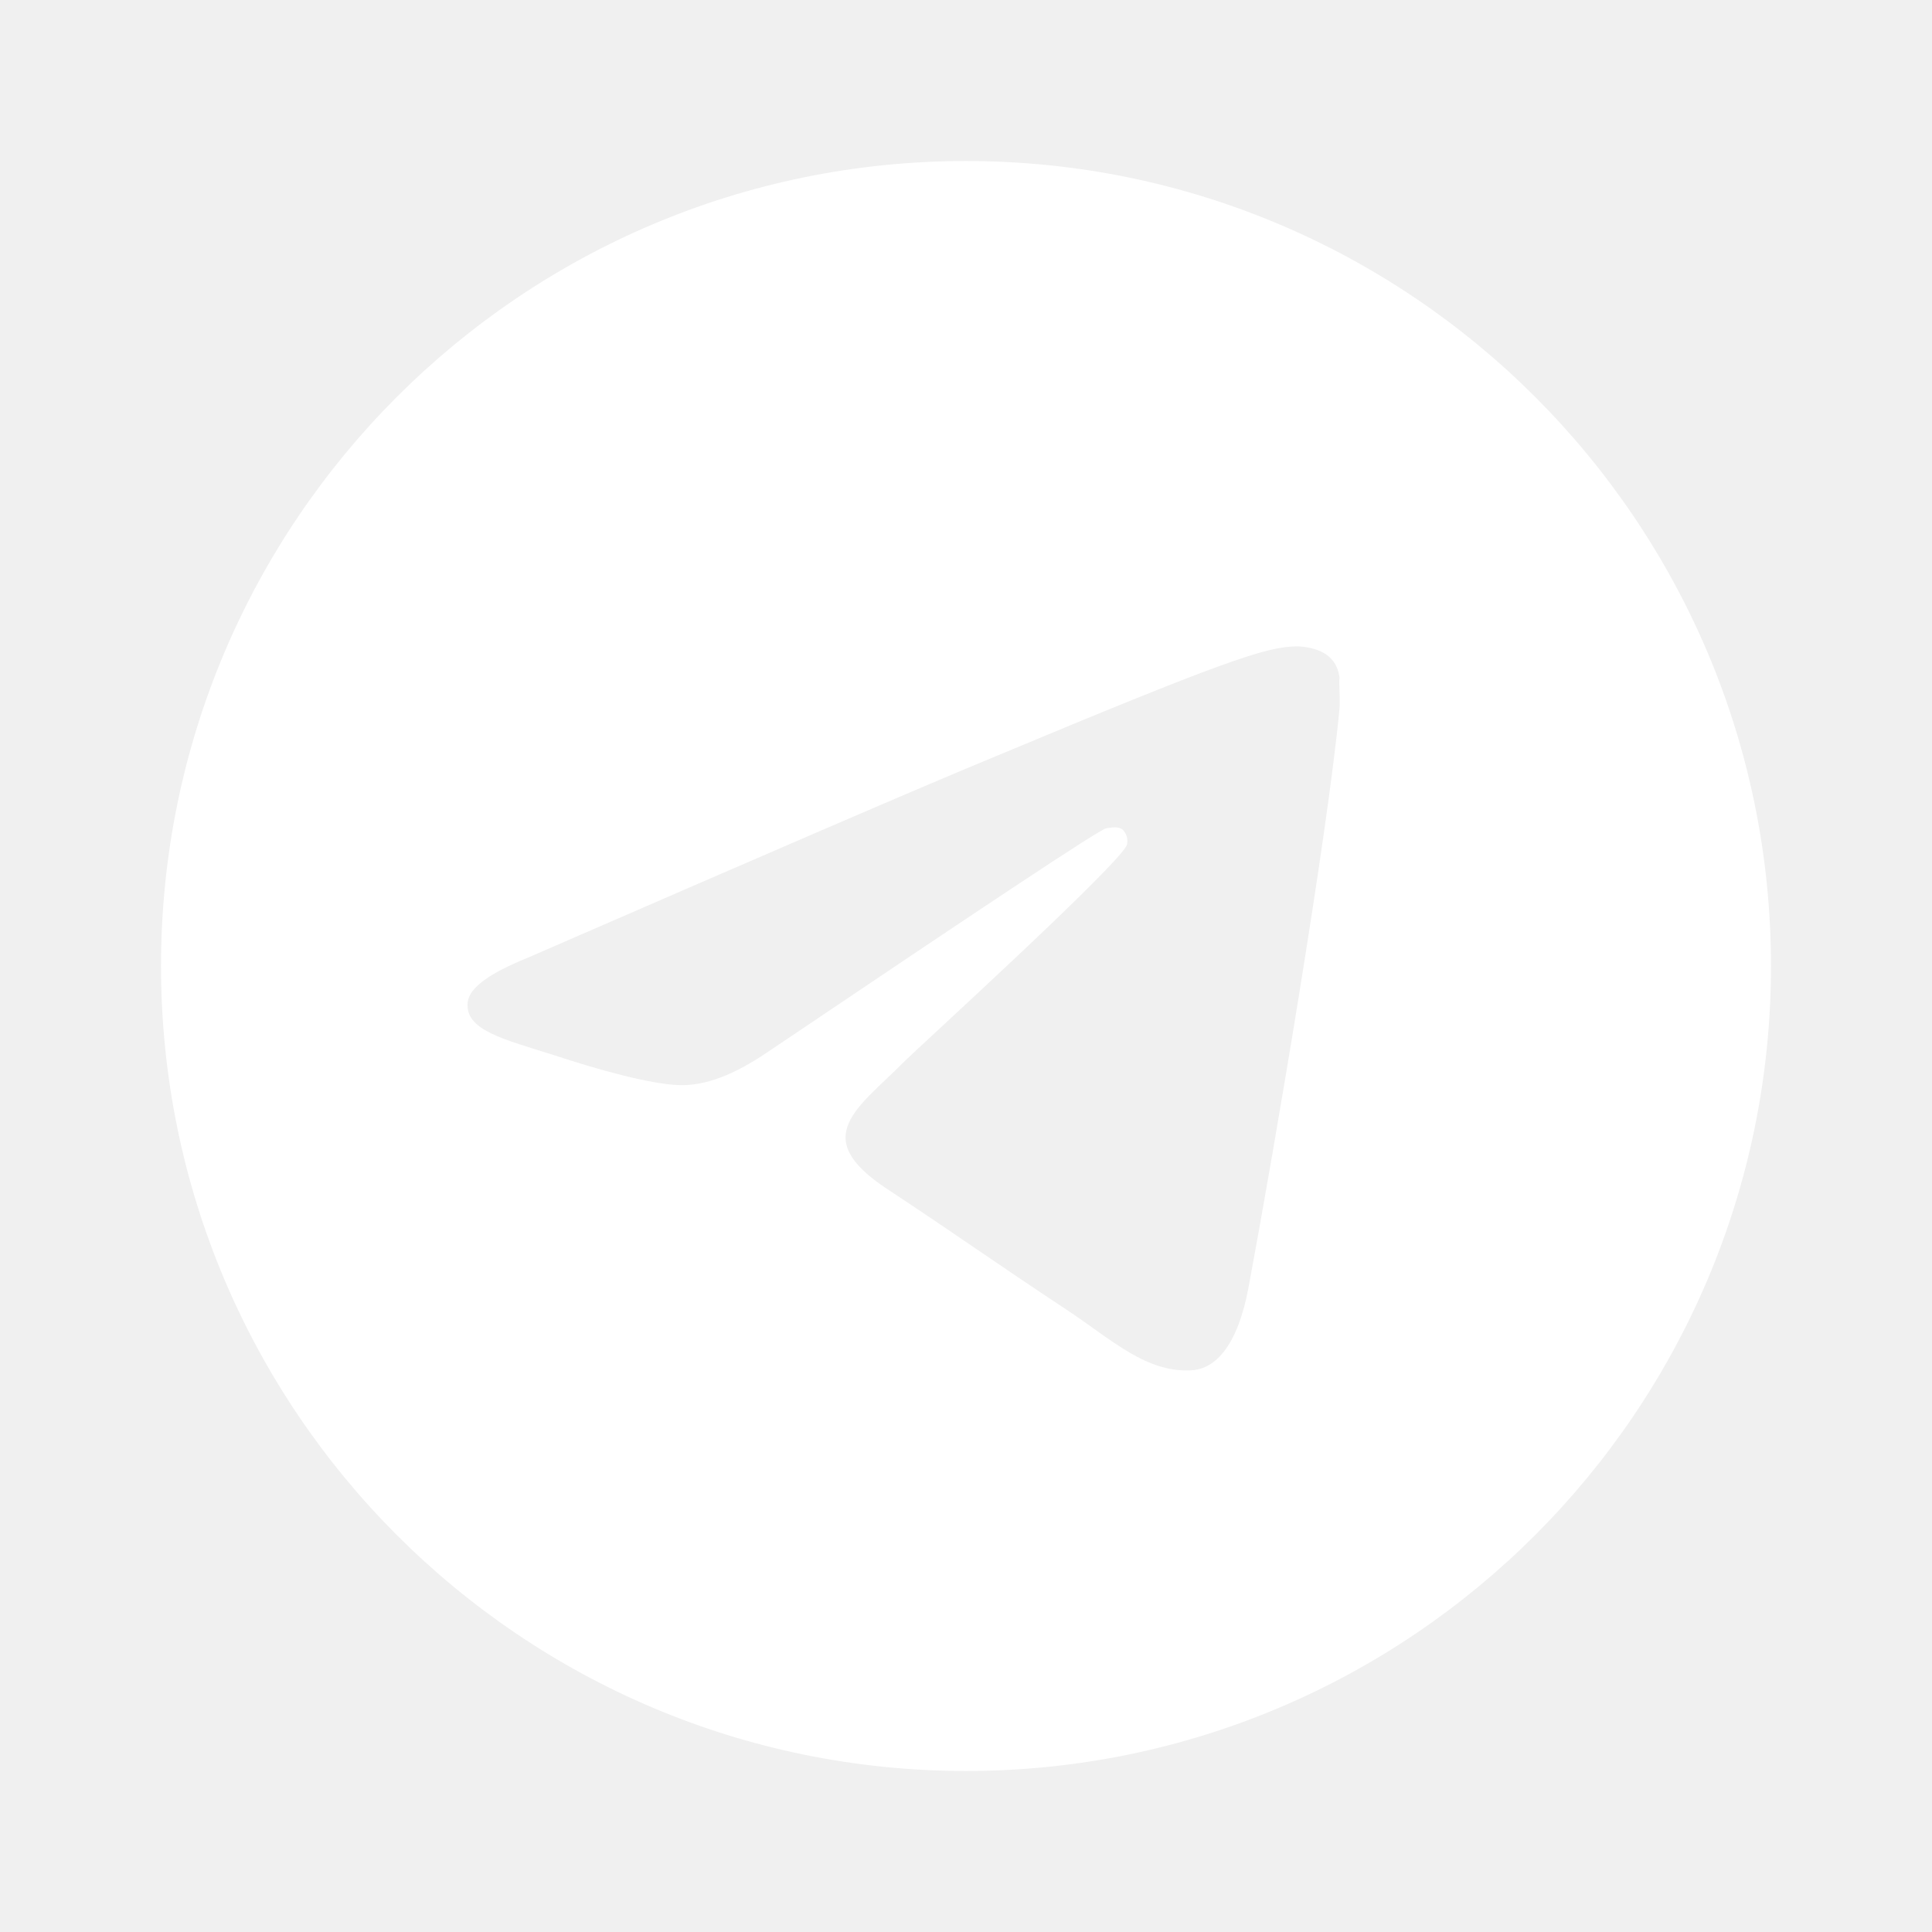
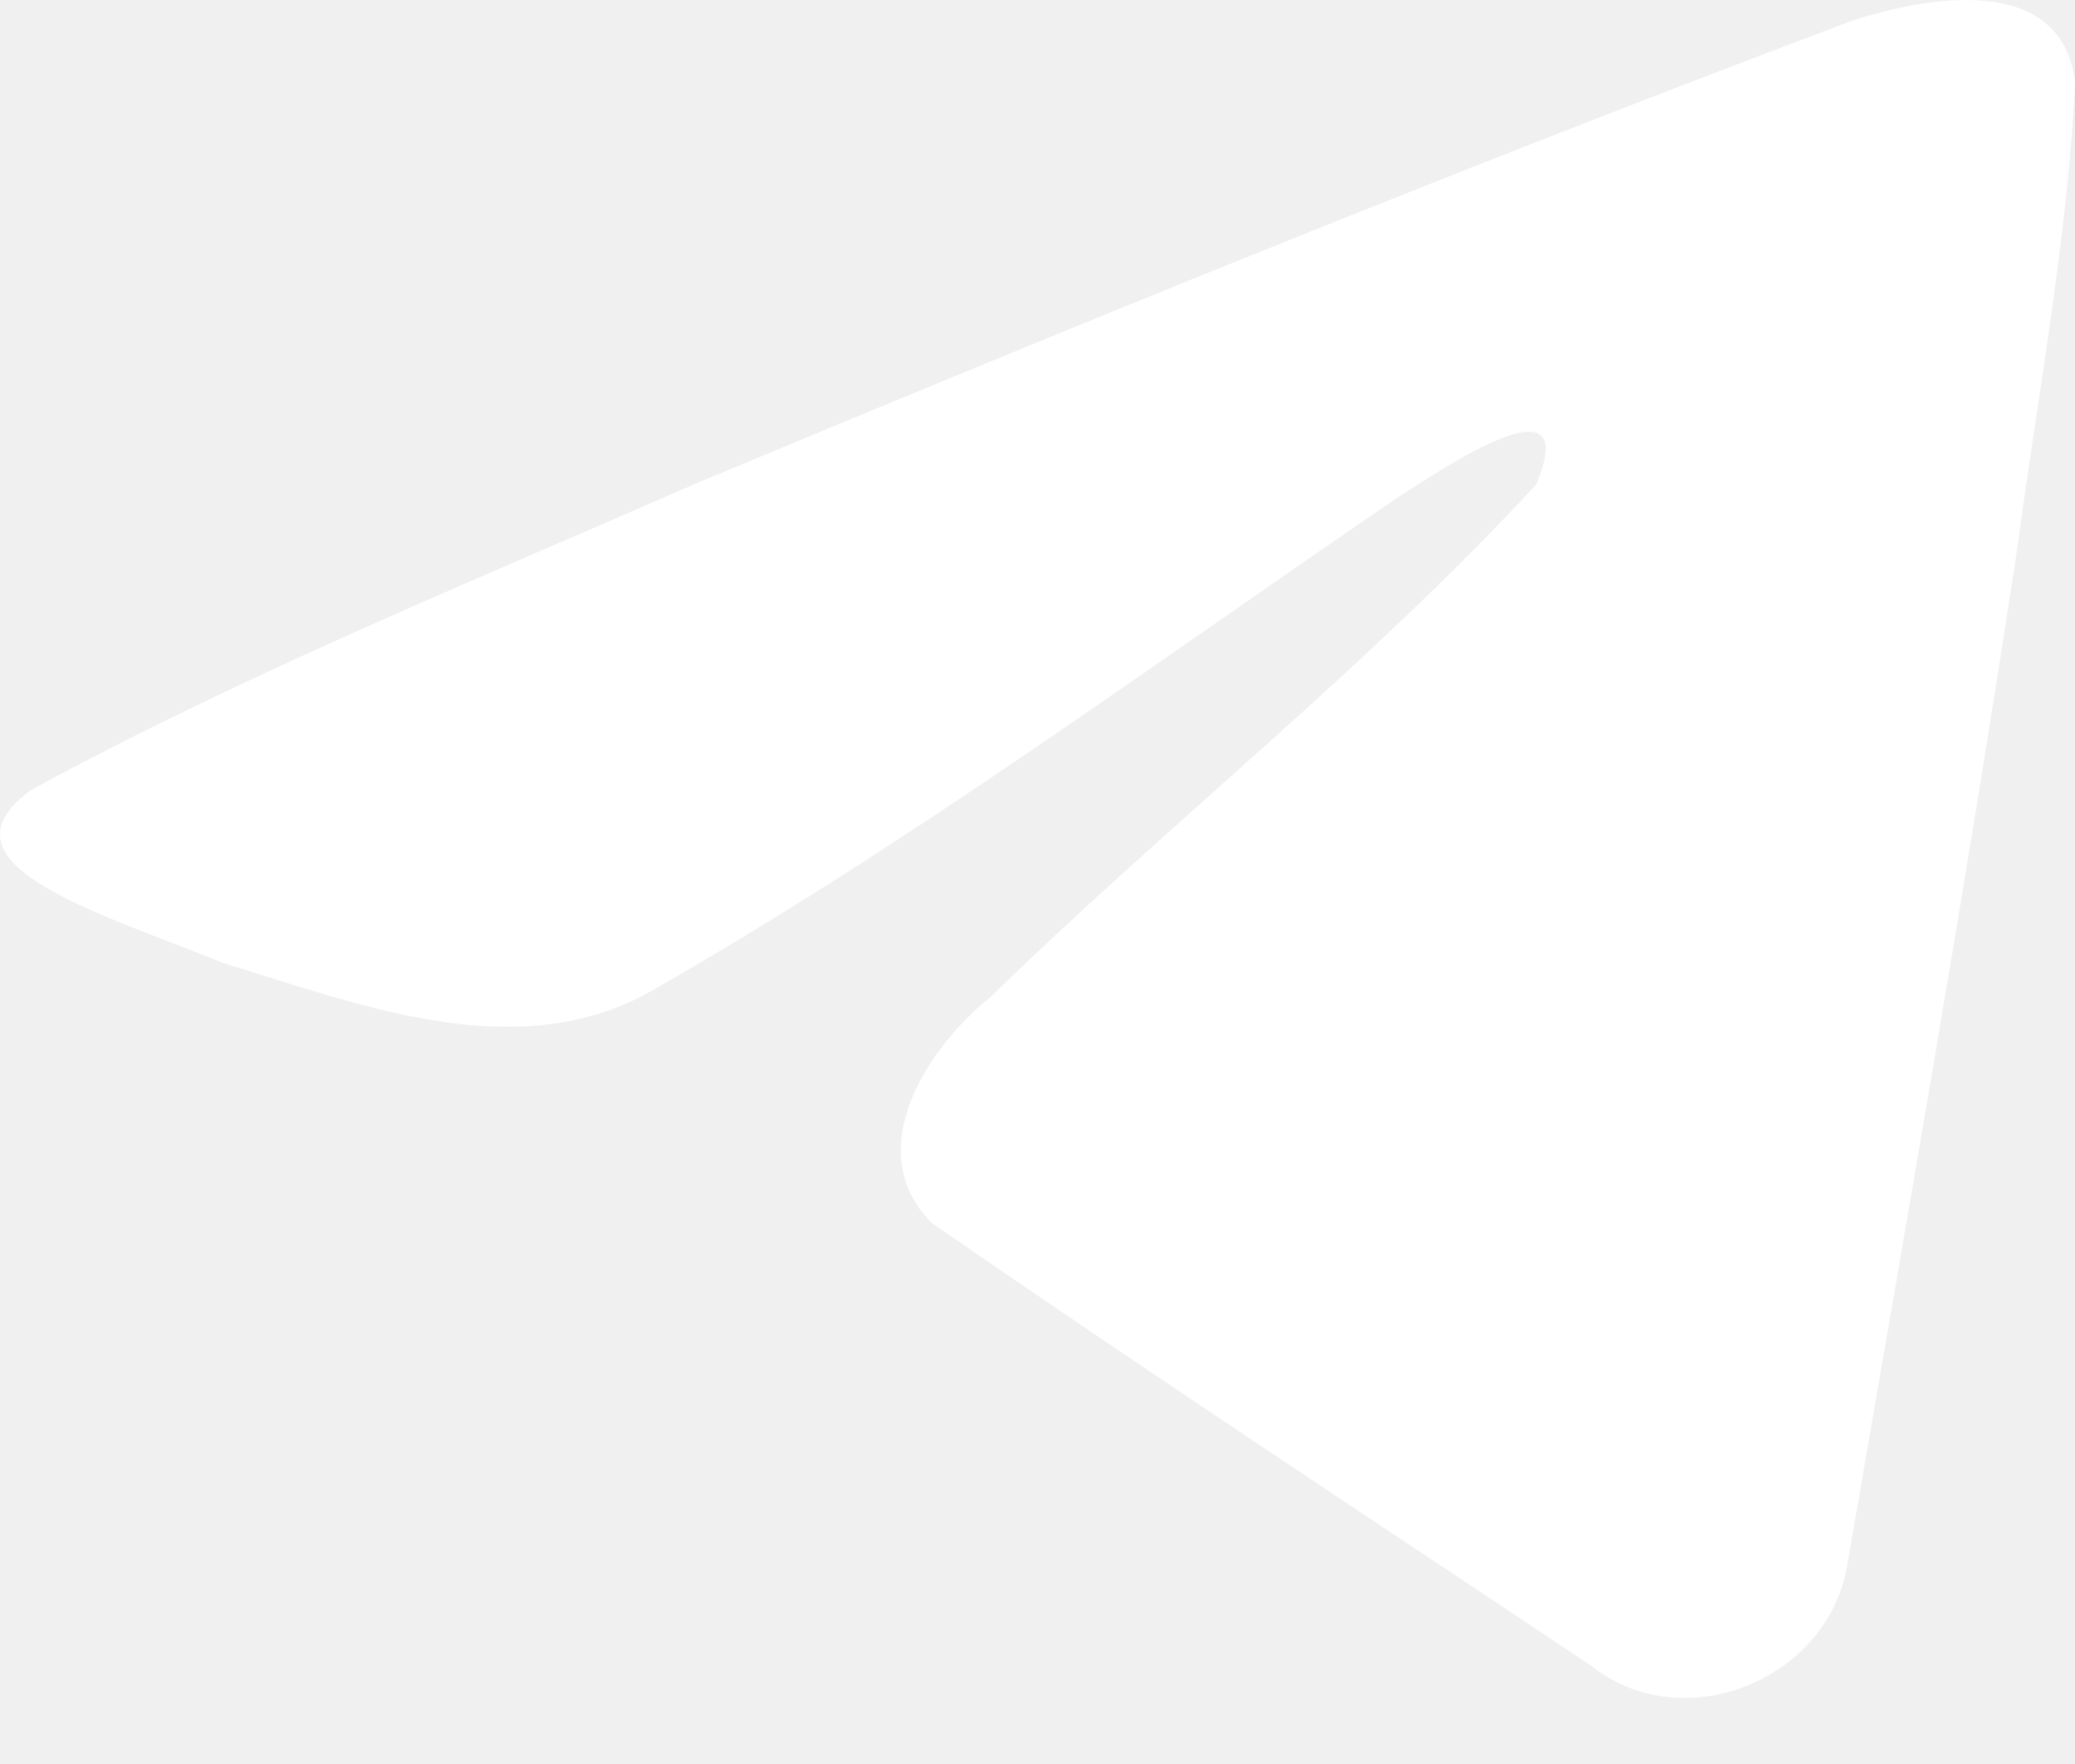
- <svg xmlns="http://www.w3.org/2000/svg" width="35" height="35" viewBox="0 0 35 35" fill="none">
-   <path d="M17.5 2.917C9.45 2.917 2.917 9.45 2.917 17.5C2.917 25.55 9.45 32.083 17.5 32.083C25.55 32.083 32.083 25.55 32.083 17.5C32.083 9.45 25.55 2.917 17.5 2.917ZM24.267 12.833C24.048 15.137 23.1 20.737 22.619 23.319C22.415 24.412 22.006 24.777 21.627 24.821C20.781 24.894 20.14 24.267 19.323 23.727C18.04 22.881 17.31 22.356 16.071 21.539C14.627 20.591 15.56 20.067 16.392 19.221C16.61 19.002 20.344 15.604 20.417 15.298C20.427 15.251 20.425 15.203 20.413 15.158C20.4 15.112 20.376 15.07 20.344 15.035C20.256 14.962 20.14 14.992 20.038 15.006C19.906 15.035 17.865 16.392 13.883 19.075C13.3 19.469 12.775 19.673 12.308 19.658C11.783 19.644 10.792 19.366 10.048 19.119C9.129 18.827 8.415 18.666 8.473 18.156C8.502 17.894 8.867 17.631 9.552 17.354C13.81 15.502 16.64 14.277 18.054 13.694C22.108 12.002 22.94 11.71 23.494 11.71C23.61 11.71 23.887 11.739 24.062 11.885C24.208 12.002 24.252 12.162 24.267 12.279C24.252 12.367 24.281 12.629 24.267 12.833Z" fill="#fff" />
+ <svg xmlns="http://www.w3.org/2000/svg" width="20" height="17" viewBox="0 0 20 17" fill="none">
+   <path d="M0.302 7.612C2.348 6.498 4.632 5.569 6.766 4.635C10.437 3.105 14.123 1.602 17.846 0.202C18.571 -0.036 19.872 -0.269 20 0.791C19.93 2.292 19.643 3.785 19.445 5.277C18.945 8.559 18.366 11.829 17.802 15.1C17.608 16.19 16.226 16.754 15.342 16.057C13.218 14.639 11.077 13.235 8.98 11.785C8.293 11.095 8.93 10.104 9.543 9.612C11.293 7.908 13.149 6.461 14.807 4.669C15.255 3.602 13.933 4.502 13.497 4.777C11.101 6.408 8.764 8.138 6.239 9.572C4.949 10.273 3.445 9.674 2.155 9.282C0.999 8.809 -0.695 8.333 0.302 7.612L0.302 7.612Z" fill="white" />
</svg>
